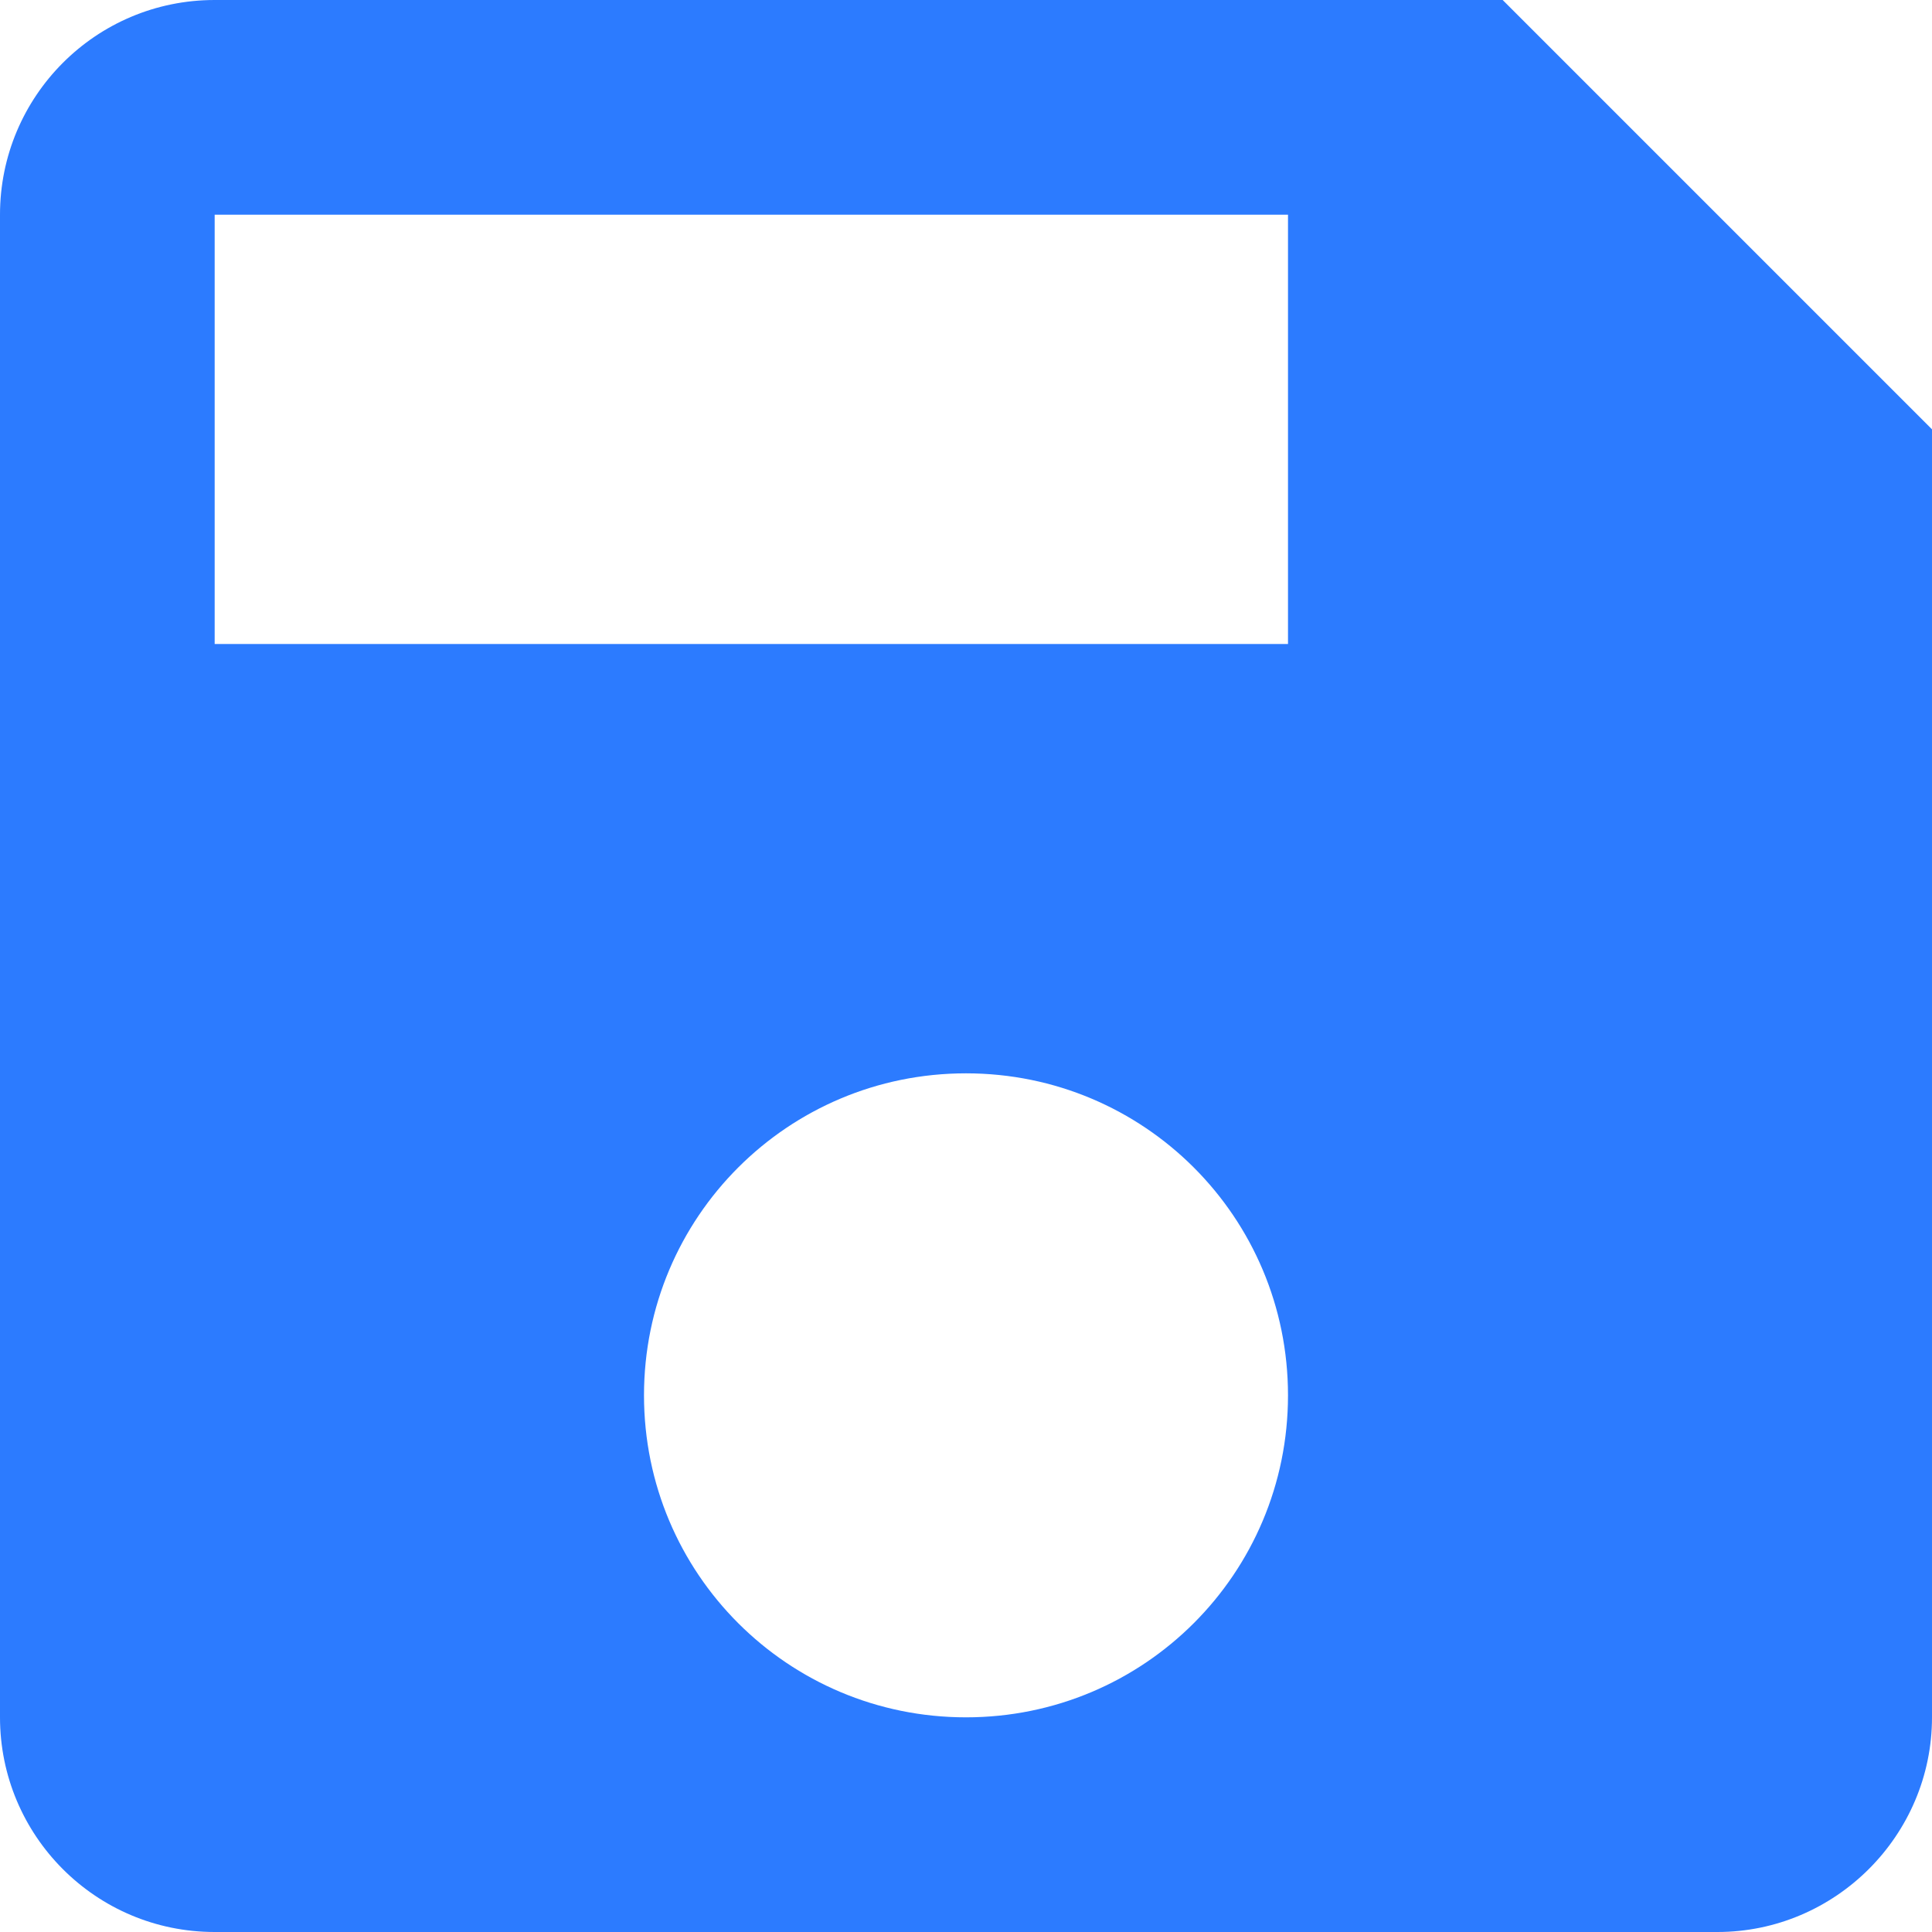
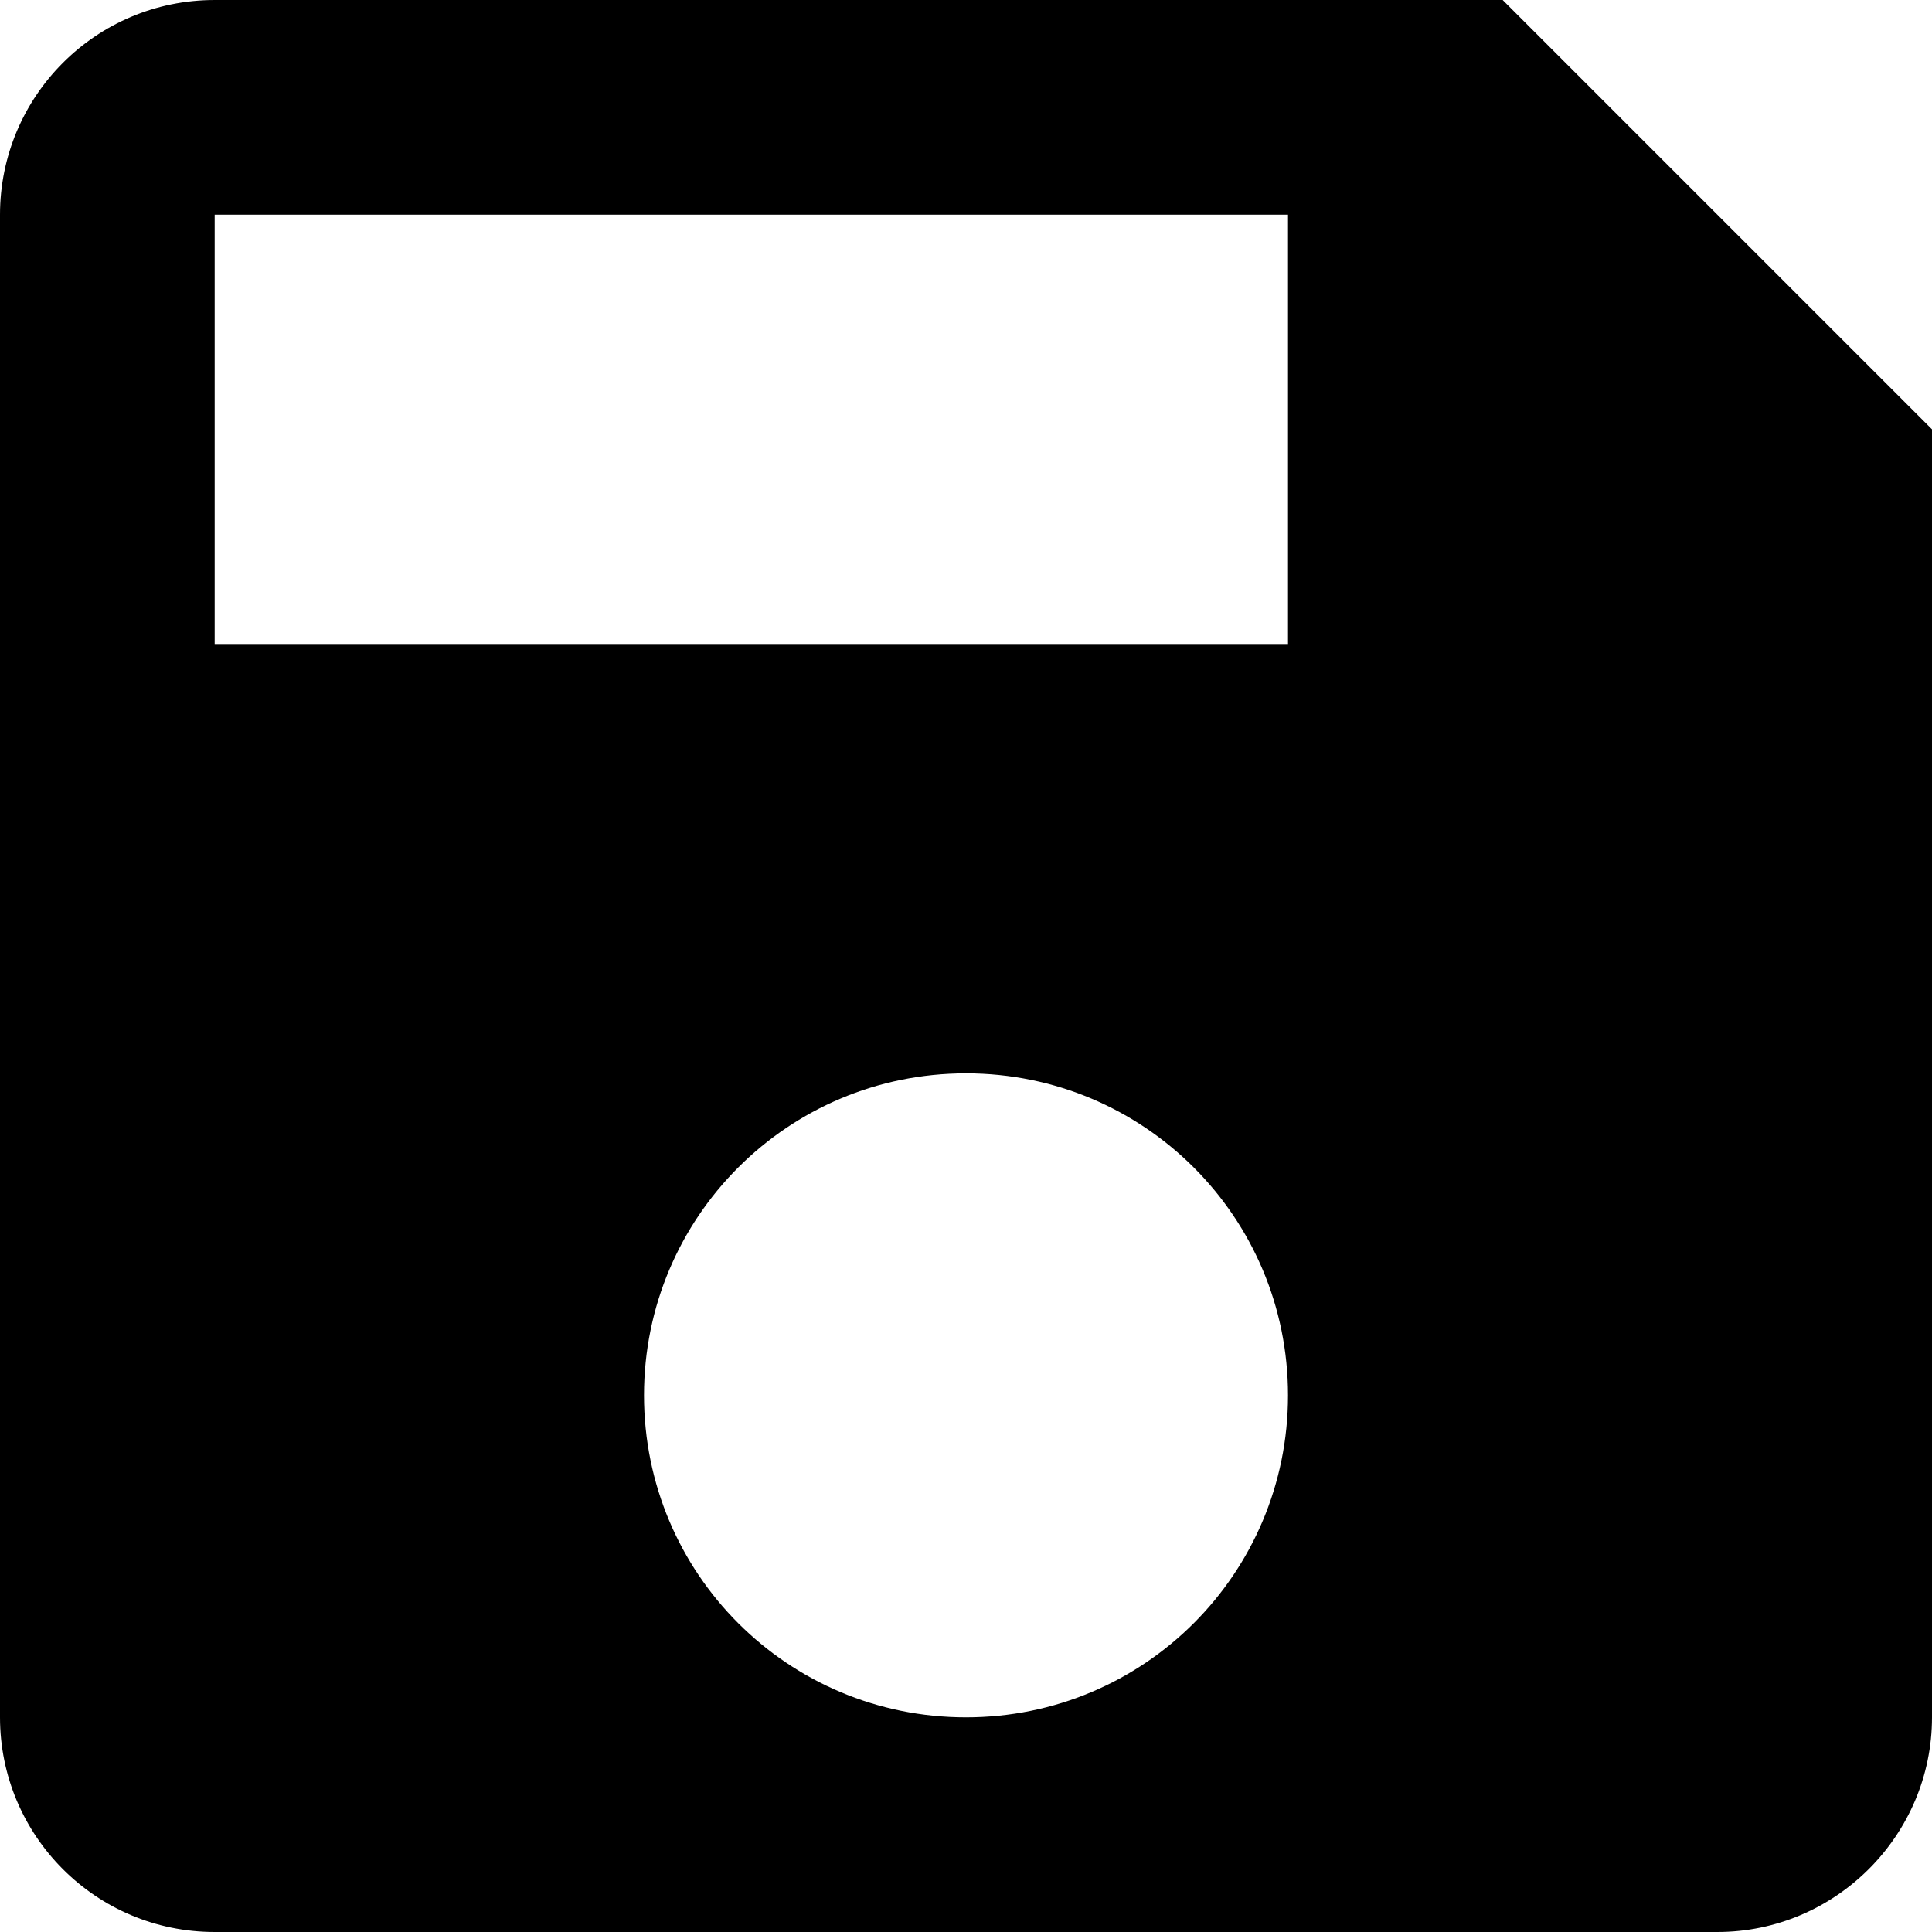
<svg xmlns="http://www.w3.org/2000/svg" width="18px" height="18px" viewBox="0 0 18 18" version="1.1">
-   <g id="Page-1" stroke="none" stroke-width="1" fill="none" fill-rule="evenodd">
-     <g id="save" fill="#2C7BFF" fill-rule="nonzero">
-       <path d="M14,0 L2,0 C0.89,0 0,0.9 0,2 L0,16 C0,17.1 0.89,18 2,18 L16,18 C17.1,18 18,17.1 18,16 L18,4 L14,0 Z M9,16 C7.34,16 6,14.66 6,13 C6,11.34 7.34,10 9,10 C10.66,10 12,11.34 12,13 C12,14.66 10.66,16 9,16 Z M12,6 L2,6 L2,2 L12,2 L12,6 Z" id="Shape" />
-     </g>
+   <g stroke="none" stroke-width="1">
+     <path d="M14,0 L2,0 C0.89,0 0,0.9 0,2 L0,16 C0,17.1 0.89,18 2,18 L16,18 C17.1,18 18,17.1 18,16 L18,4 L14,0 Z M9,16 C7.34,16 6,14.66 6,13 C6,11.34 7.34,10 9,10 C10.66,10 12,11.34 12,13 C12,14.66 10.66,16 9,16 Z M12,6 L2,6 L2,2 L12,2 L12,6 Z" id="Shape" />
  </g>
</svg>
